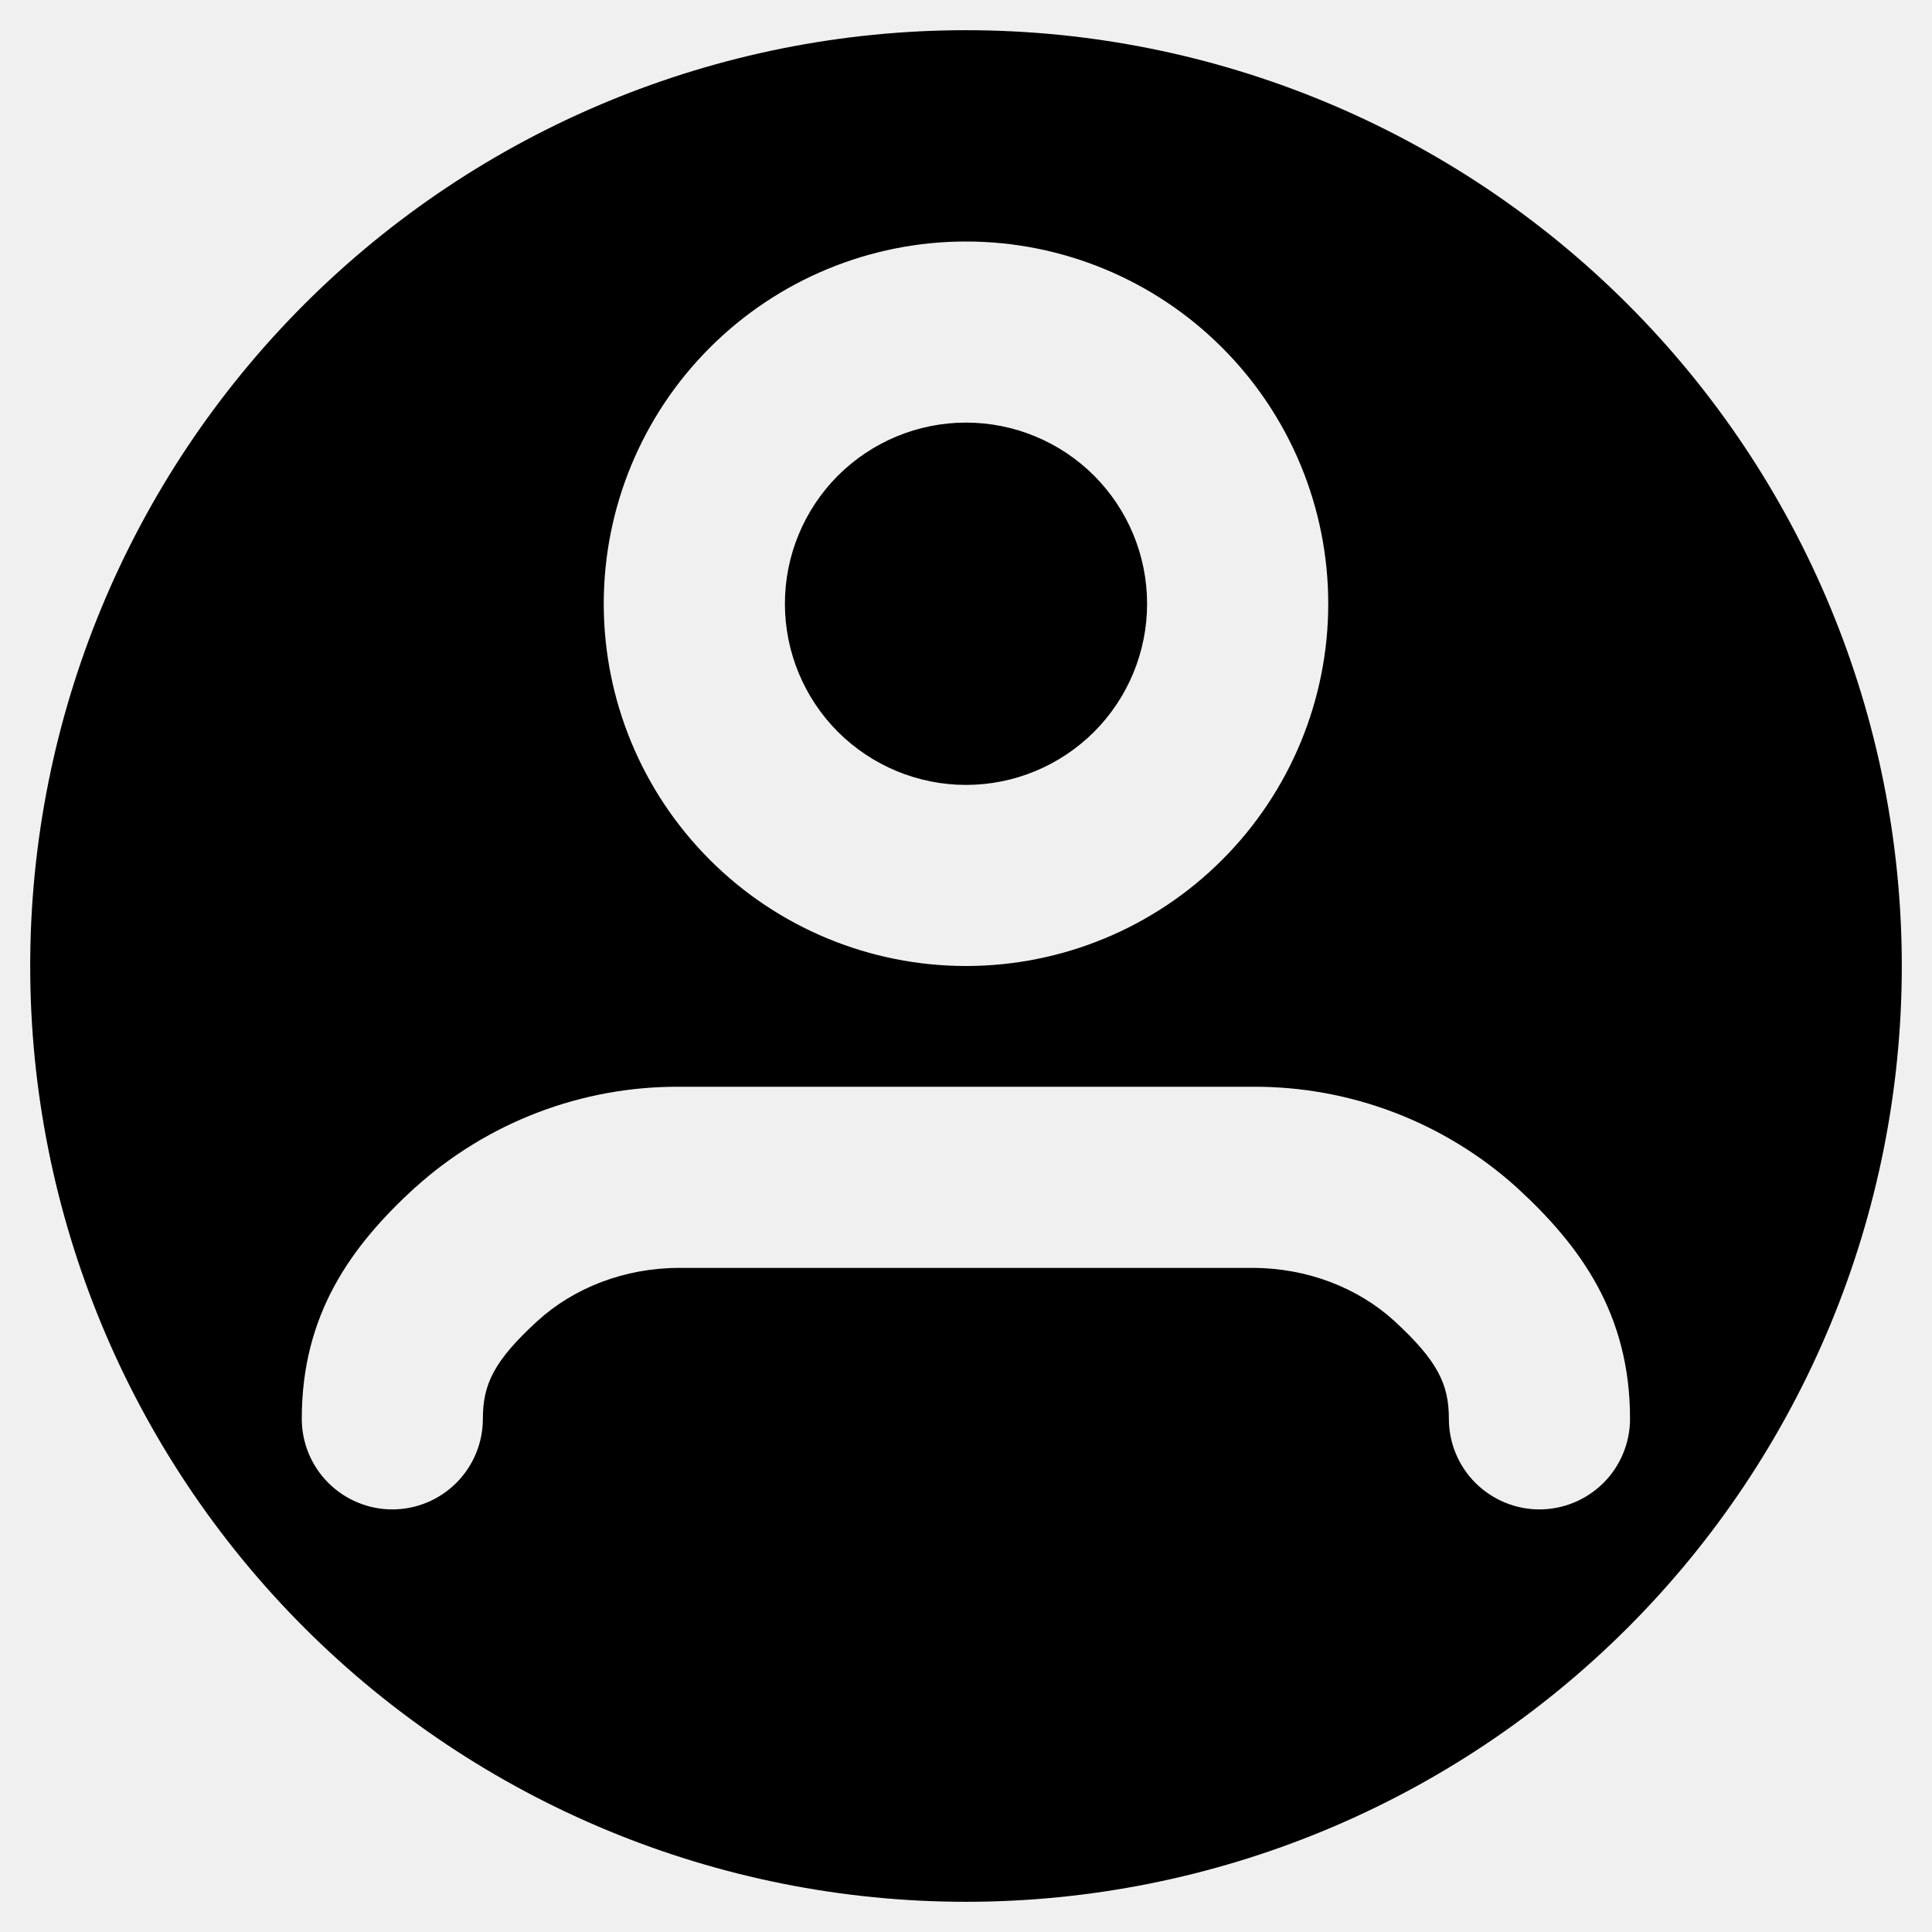
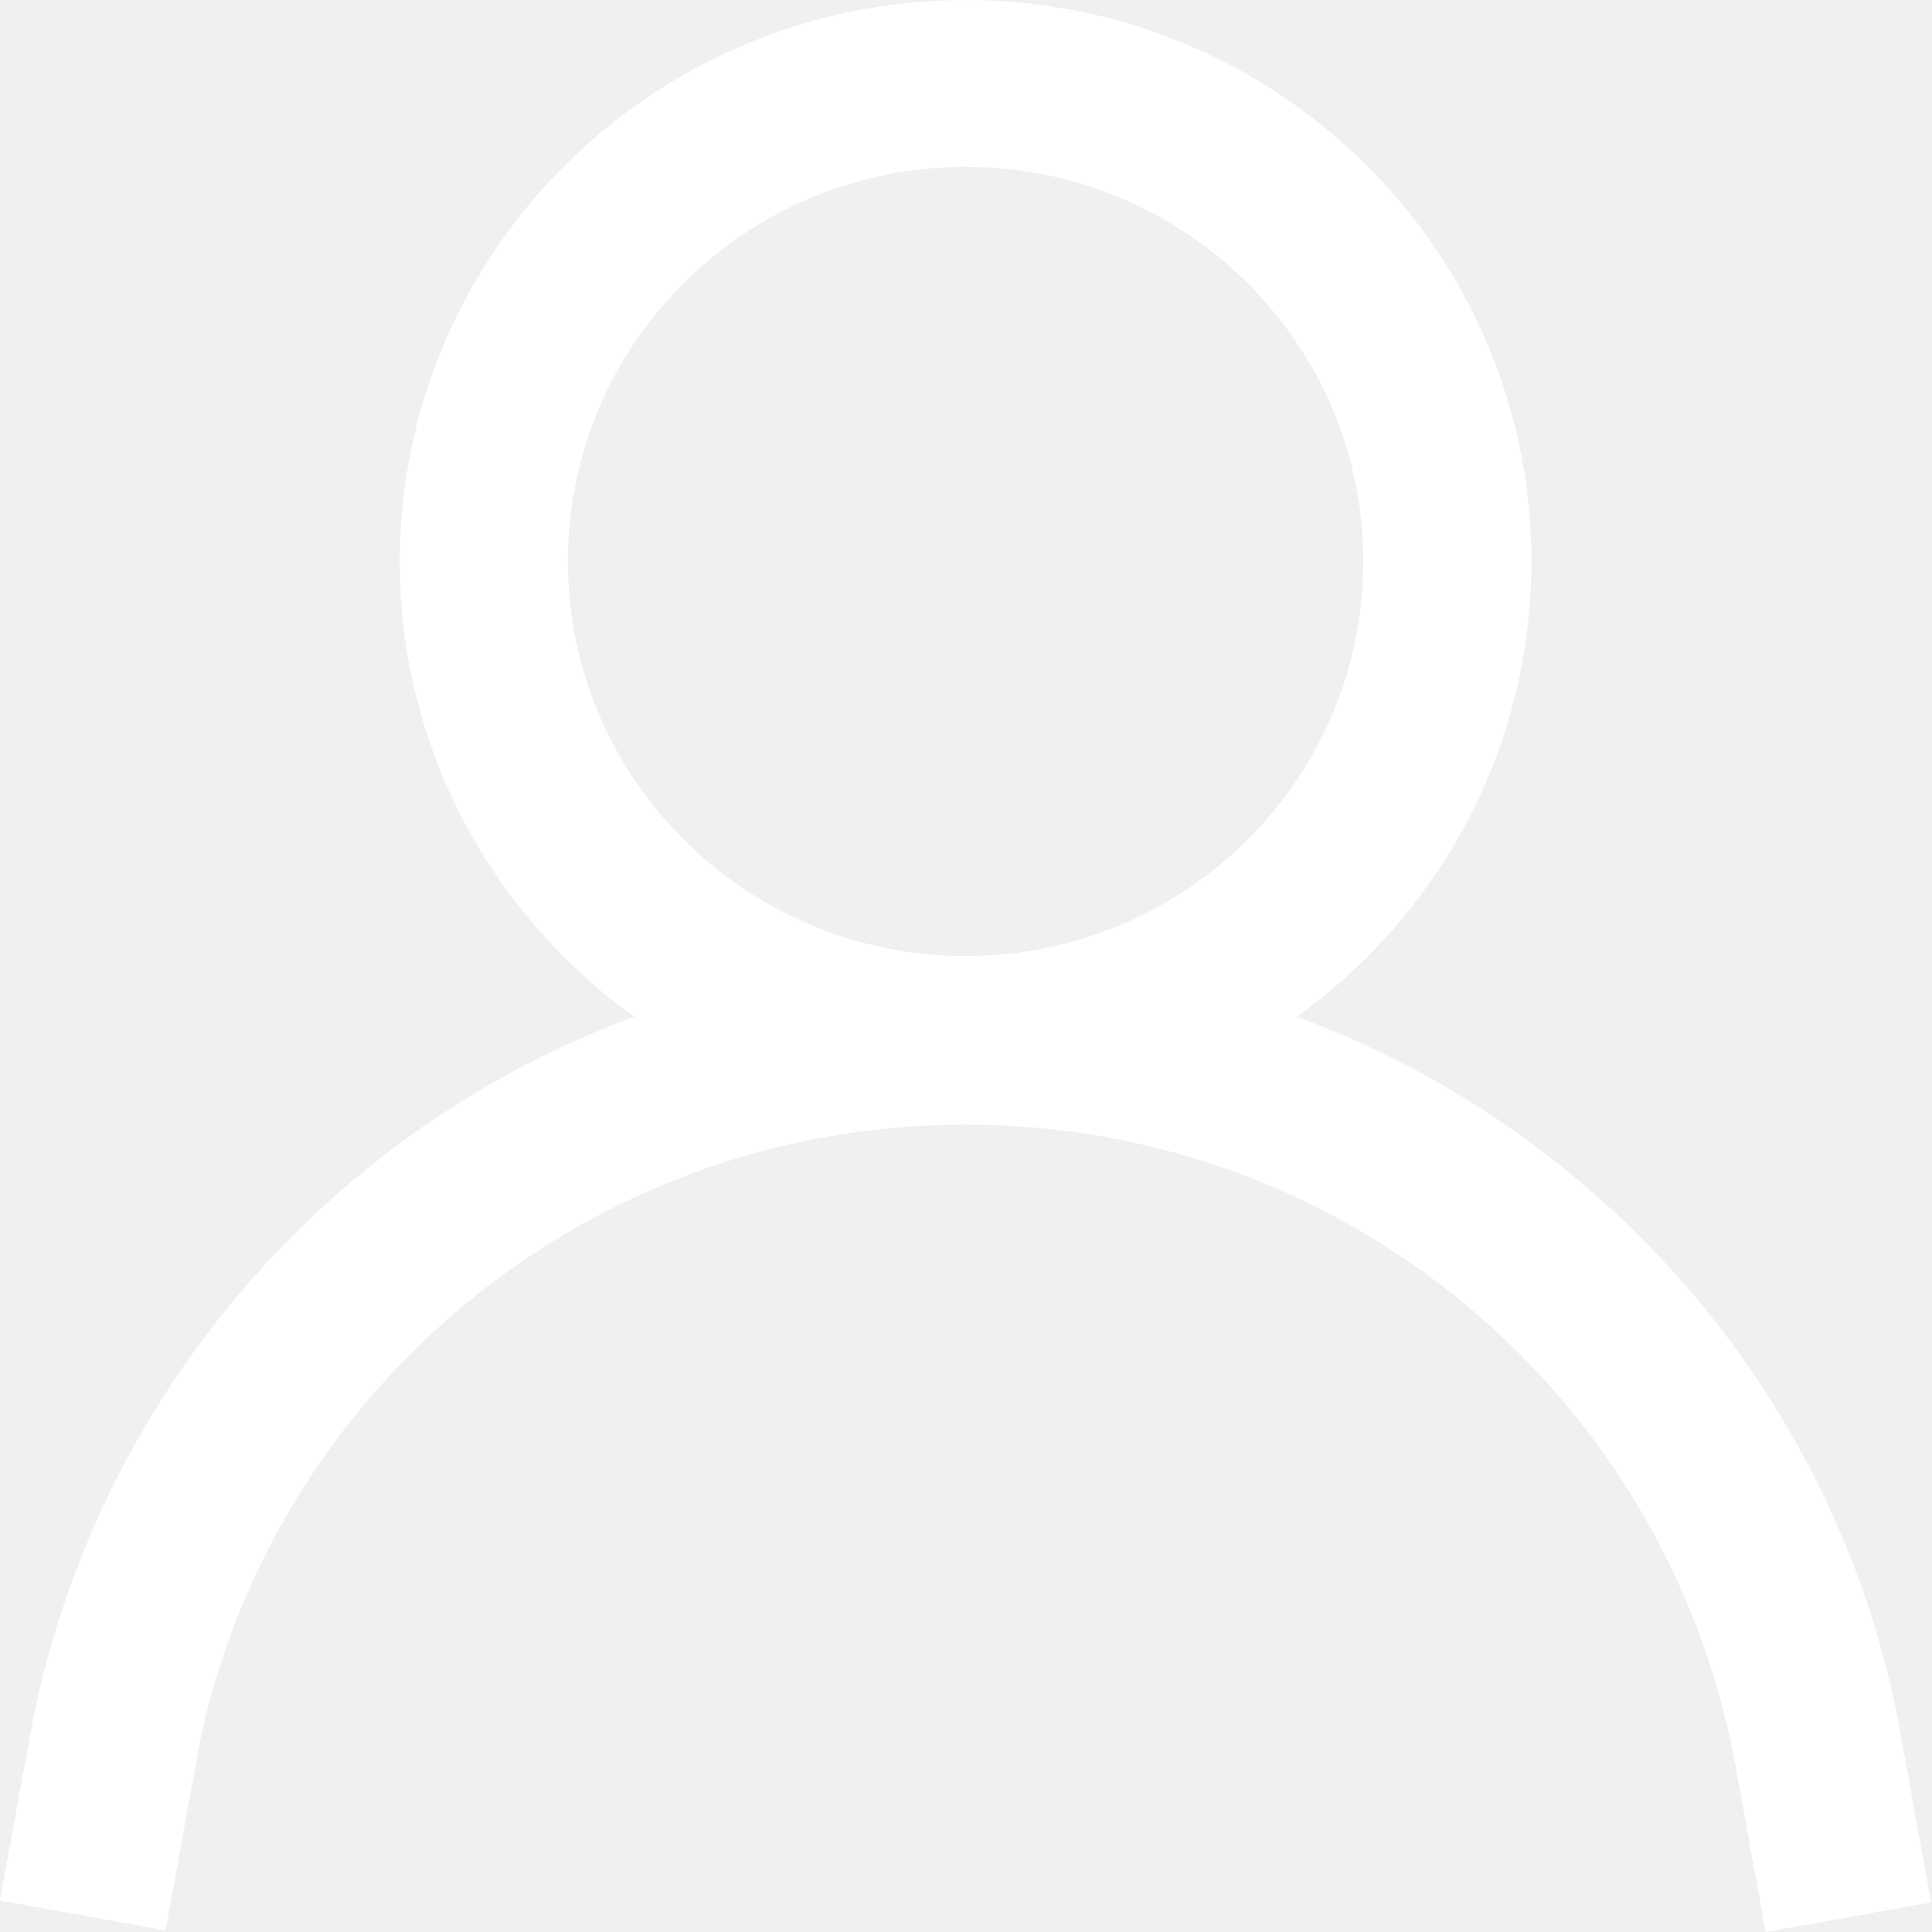
- <svg xmlns="http://www.w3.org/2000/svg" width="30" height="30" viewBox="0 0 30 30" fill="none">
-   <path fill-rule="evenodd" clip-rule="evenodd" d="M0.469 15C0.469 11.146 2 7.45 4.725 4.725C7.45 2 11.146 0.469 15 0.469C18.854 0.469 22.55 2 25.275 4.725C28 7.45 29.531 11.146 29.531 15C29.531 18.854 28 22.55 25.275 25.275C22.55 28 18.854 29.531 15 29.531C11.146 29.531 7.45 28 4.725 25.275C2 22.55 0.469 18.854 0.469 15ZM6.45 18.437C7.573 17.425 9.033 16.868 10.545 16.875H19.451C20.964 16.867 22.426 17.424 23.55 18.437C24.54 19.344 25.311 20.402 25.311 22.031C25.311 22.404 25.163 22.762 24.899 23.026C24.635 23.289 24.277 23.438 23.904 23.438C23.531 23.438 23.174 23.289 22.91 23.026C22.646 22.762 22.498 22.404 22.498 22.031C22.498 21.499 22.329 21.135 21.651 20.512C21.088 19.997 20.297 19.688 19.451 19.688H10.545C9.699 19.688 8.91 19.997 8.346 20.512C7.665 21.135 7.498 21.499 7.498 22.031C7.498 22.404 7.35 22.762 7.086 23.026C6.823 23.289 6.465 23.438 6.092 23.438C5.719 23.438 5.361 23.289 5.098 23.026C4.834 22.762 4.686 22.404 4.686 22.031C4.686 20.402 5.456 19.344 6.448 18.437H6.45ZM12.188 9.375C12.188 8.629 12.484 7.914 13.011 7.386C13.539 6.859 14.254 6.562 15 6.562C15.746 6.562 16.461 6.859 16.989 7.386C17.516 7.914 17.812 8.629 17.812 9.375C17.812 10.121 17.516 10.836 16.989 11.364C16.461 11.891 15.746 12.188 15 12.188C14.254 12.188 13.539 11.891 13.011 11.364C12.484 10.836 12.188 10.121 12.188 9.375ZM15 3.75C13.508 3.75 12.077 4.343 11.023 5.398C9.968 6.452 9.375 7.883 9.375 9.375C9.375 10.867 9.968 12.298 11.023 13.352C12.077 14.407 13.508 15 15 15C16.492 15 17.923 14.407 18.977 13.352C20.032 12.298 20.625 10.867 20.625 9.375C20.625 7.883 20.032 6.452 18.977 5.398C17.923 4.343 16.492 3.75 15 3.75Z" fill="black" />
+ <svg xmlns="http://www.w3.org/2000/svg" width="50" height="50" viewBox="0 0 50 50" fill="none">
+   <path d="M24.989 0C33.077 0 39.633 6.506 39.633 14.531C39.633 22.556 33.077 29.061 24.989 29.061C16.901 29.061 10.345 22.556 10.345 14.531C10.354 6.51 16.905 0.01 24.988 0H24.989ZM24.989 24.743C30.674 24.743 35.282 20.171 35.282 14.531C35.282 8.891 30.674 4.318 24.989 4.318C19.305 4.318 14.697 8.89 14.697 14.531C14.703 20.168 19.308 24.737 24.989 24.743ZM45.696 50L44.891 45.57C43.106 36.144 34.876 29.107 24.989 29.105H24.988C15.11 29.105 6.885 36.127 5.107 45.414L5.087 45.539L4.285 49.957L0 49.184L0.805 44.758C2.989 33.32 12.983 24.786 24.986 24.786H24.989C37.004 24.789 47.004 33.342 49.147 44.645L49.171 44.797L49.978 49.233L45.696 50Z" fill="white" />
</svg>
